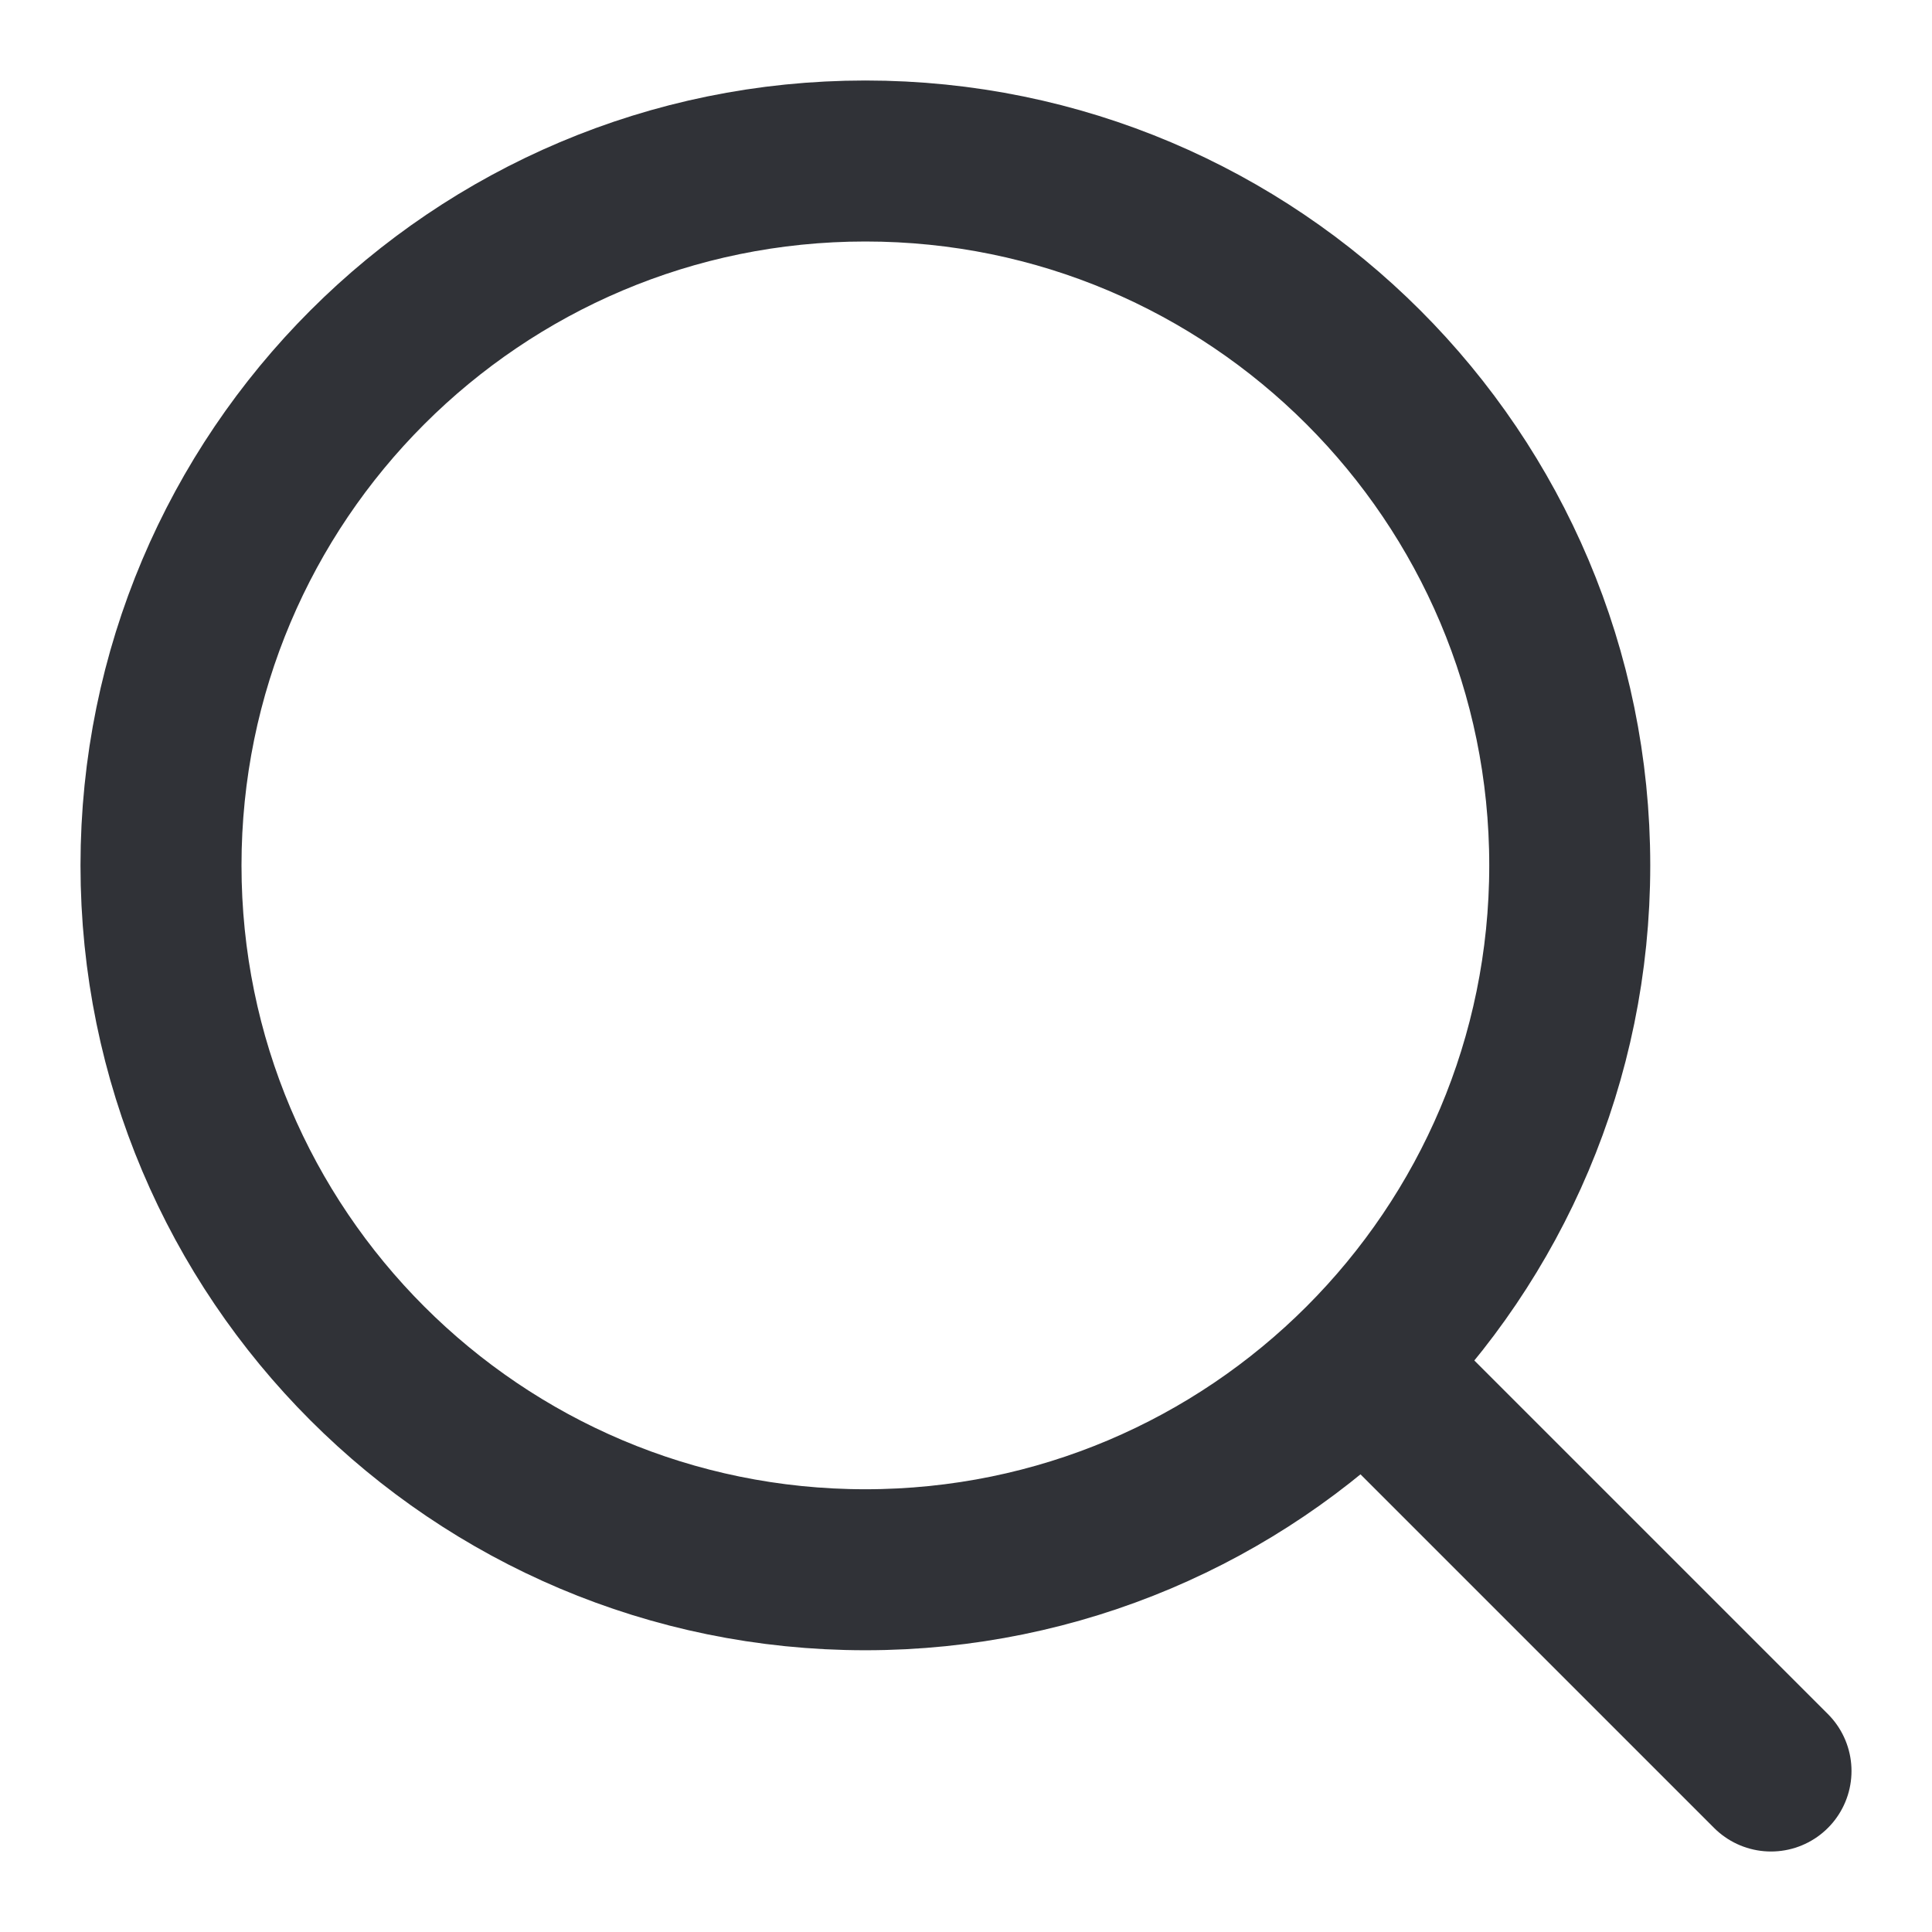
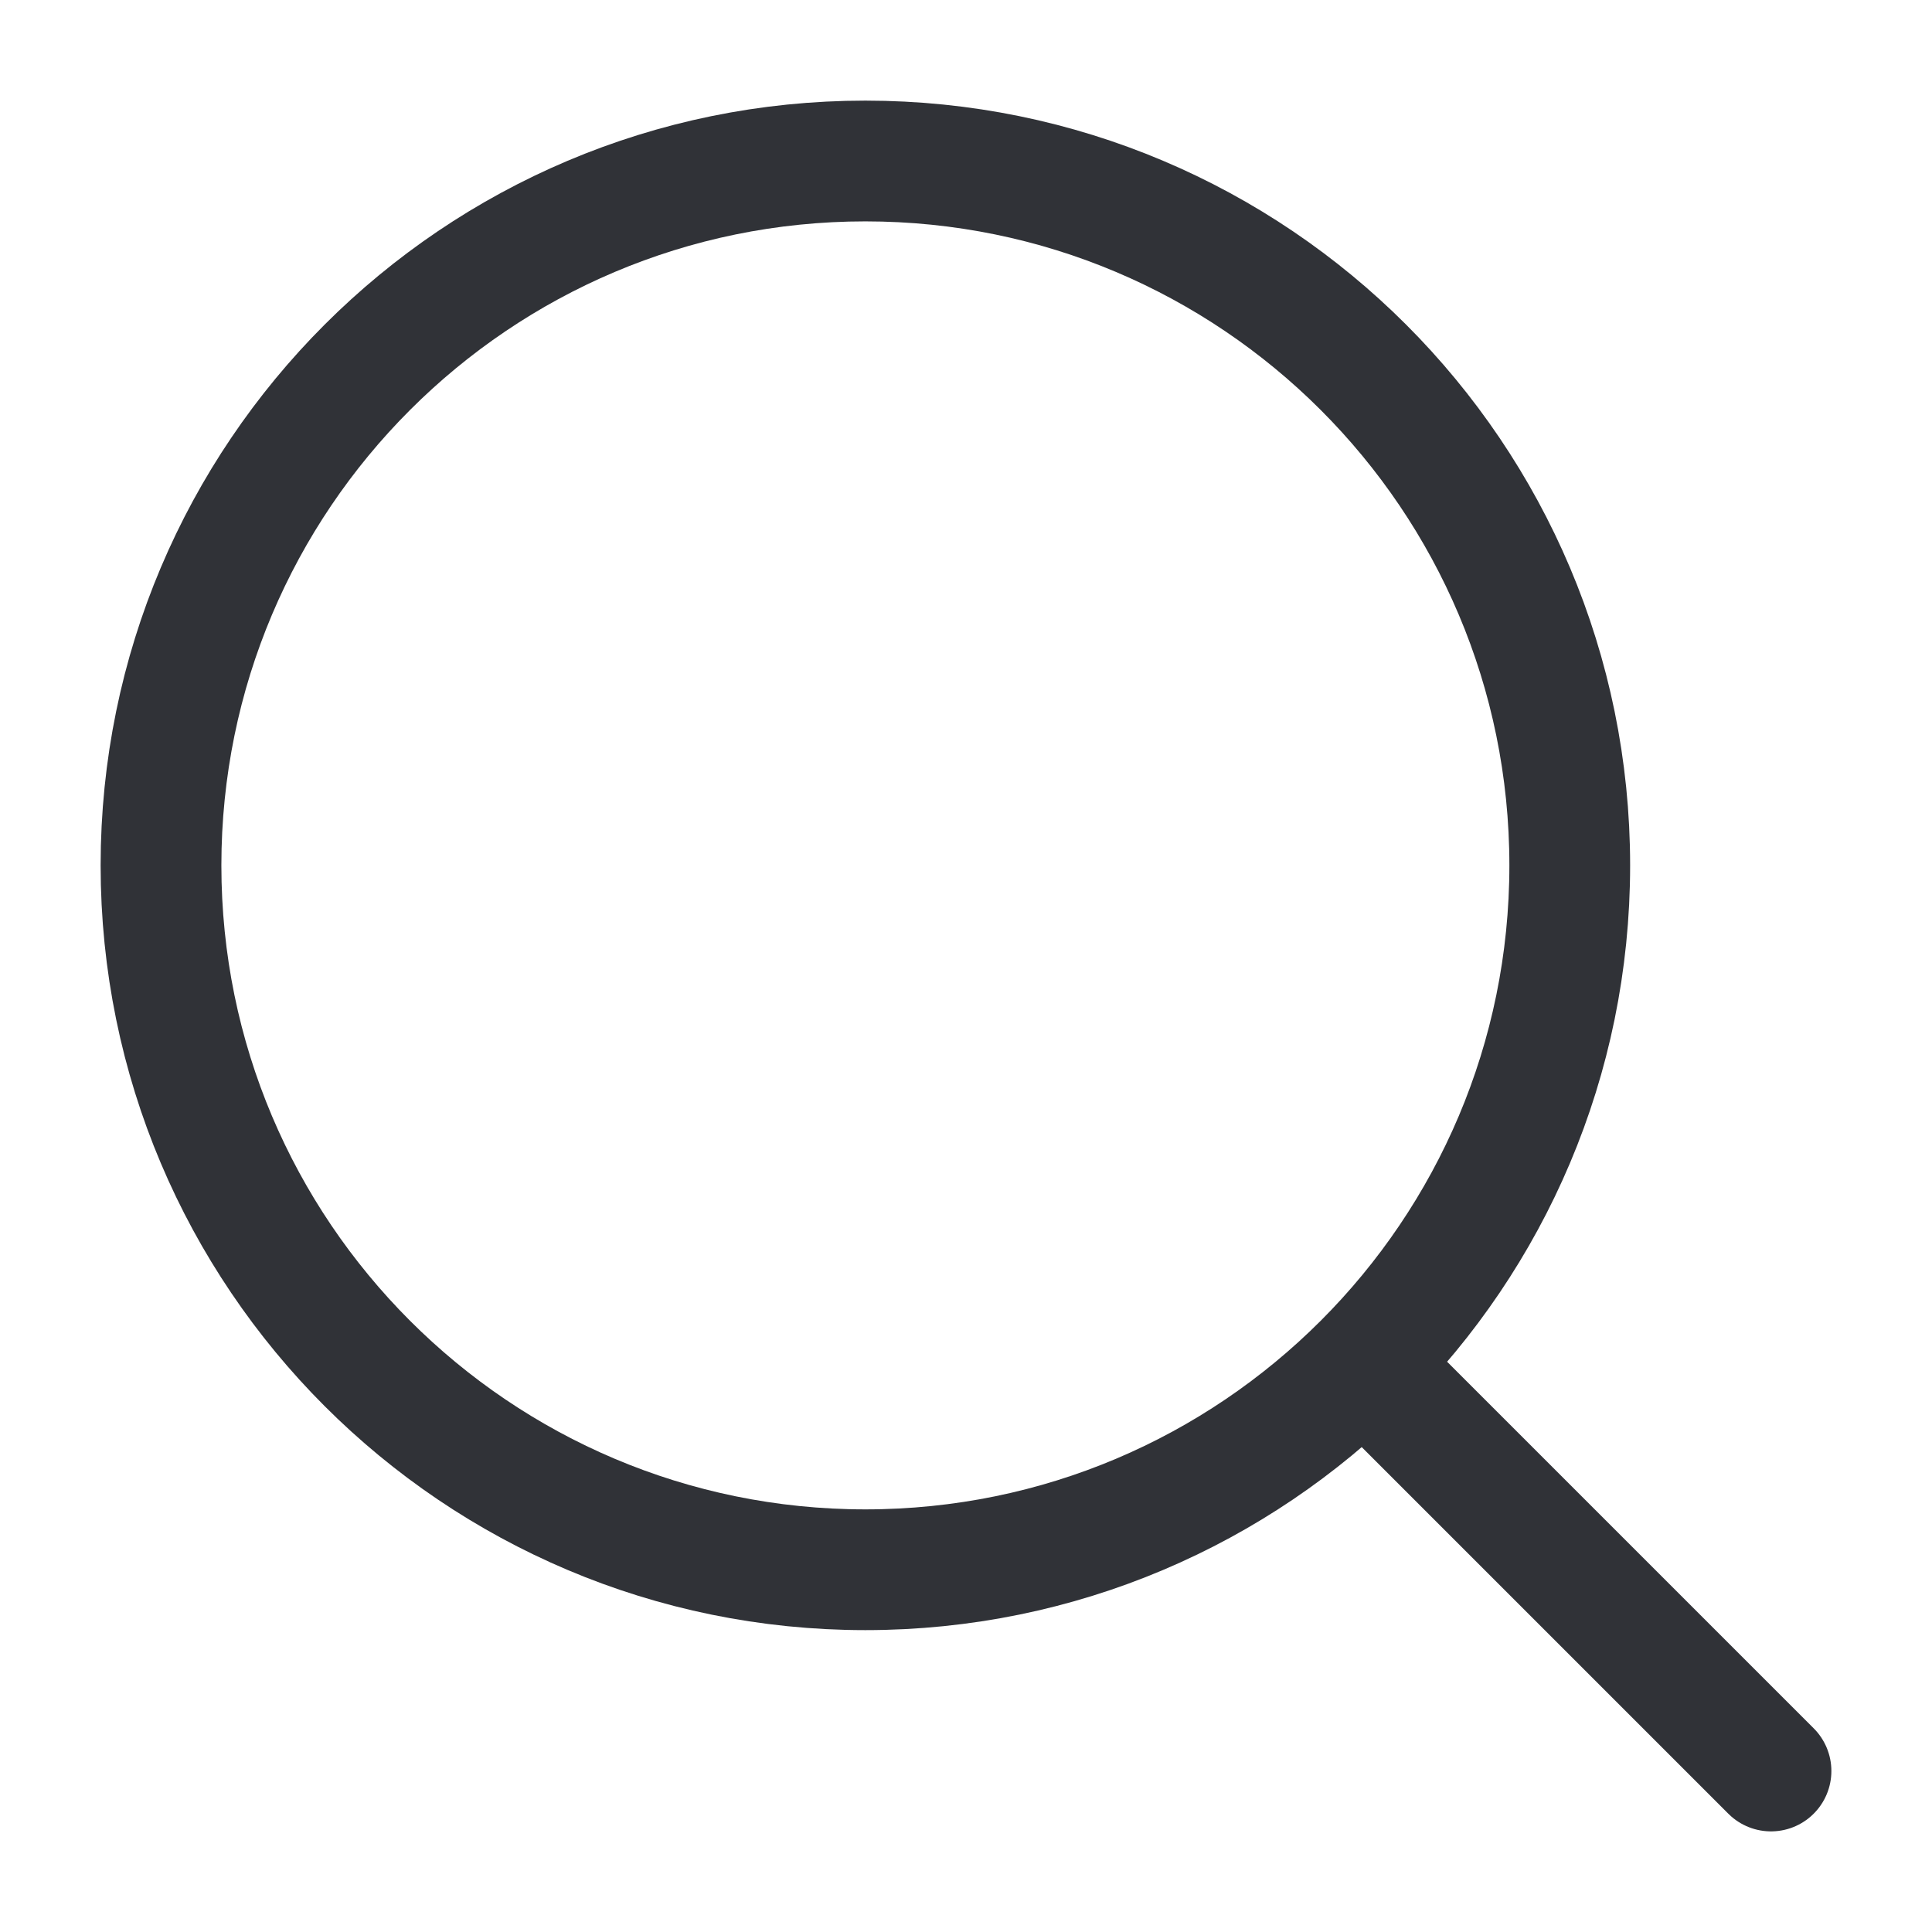
<svg xmlns="http://www.w3.org/2000/svg" width="24" height="24" viewBox="0 0 24 24" fill="none">
-   <path d="M17 17L22 22L17 17ZM19.5 10.75C19.5 15.582 15.582 19.5 10.75 19.5C5.918 19.5 2 15.582 2 10.75C2 5.918 5.918 2 10.75 2C15.582 2 19.5 5.918 19.5 10.75Z" stroke="#303237" stroke-width="2" stroke-linecap="round" stroke-linejoin="round" />
+   <path d="M17 17L22 22L17 17ZM19.5 10.75C19.5 15.582 15.582 19.5 10.75 19.5C5.918 19.5 2 15.582 2 10.75C2 5.918 5.918 2 10.75 2C15.582 2 19.5 5.918 19.5 10.75Z" stroke="#303237" vector-effect="non-scaling-stroke" stroke-width="1.5" stroke-linecap="round" stroke-linejoin="round" />
</svg>
